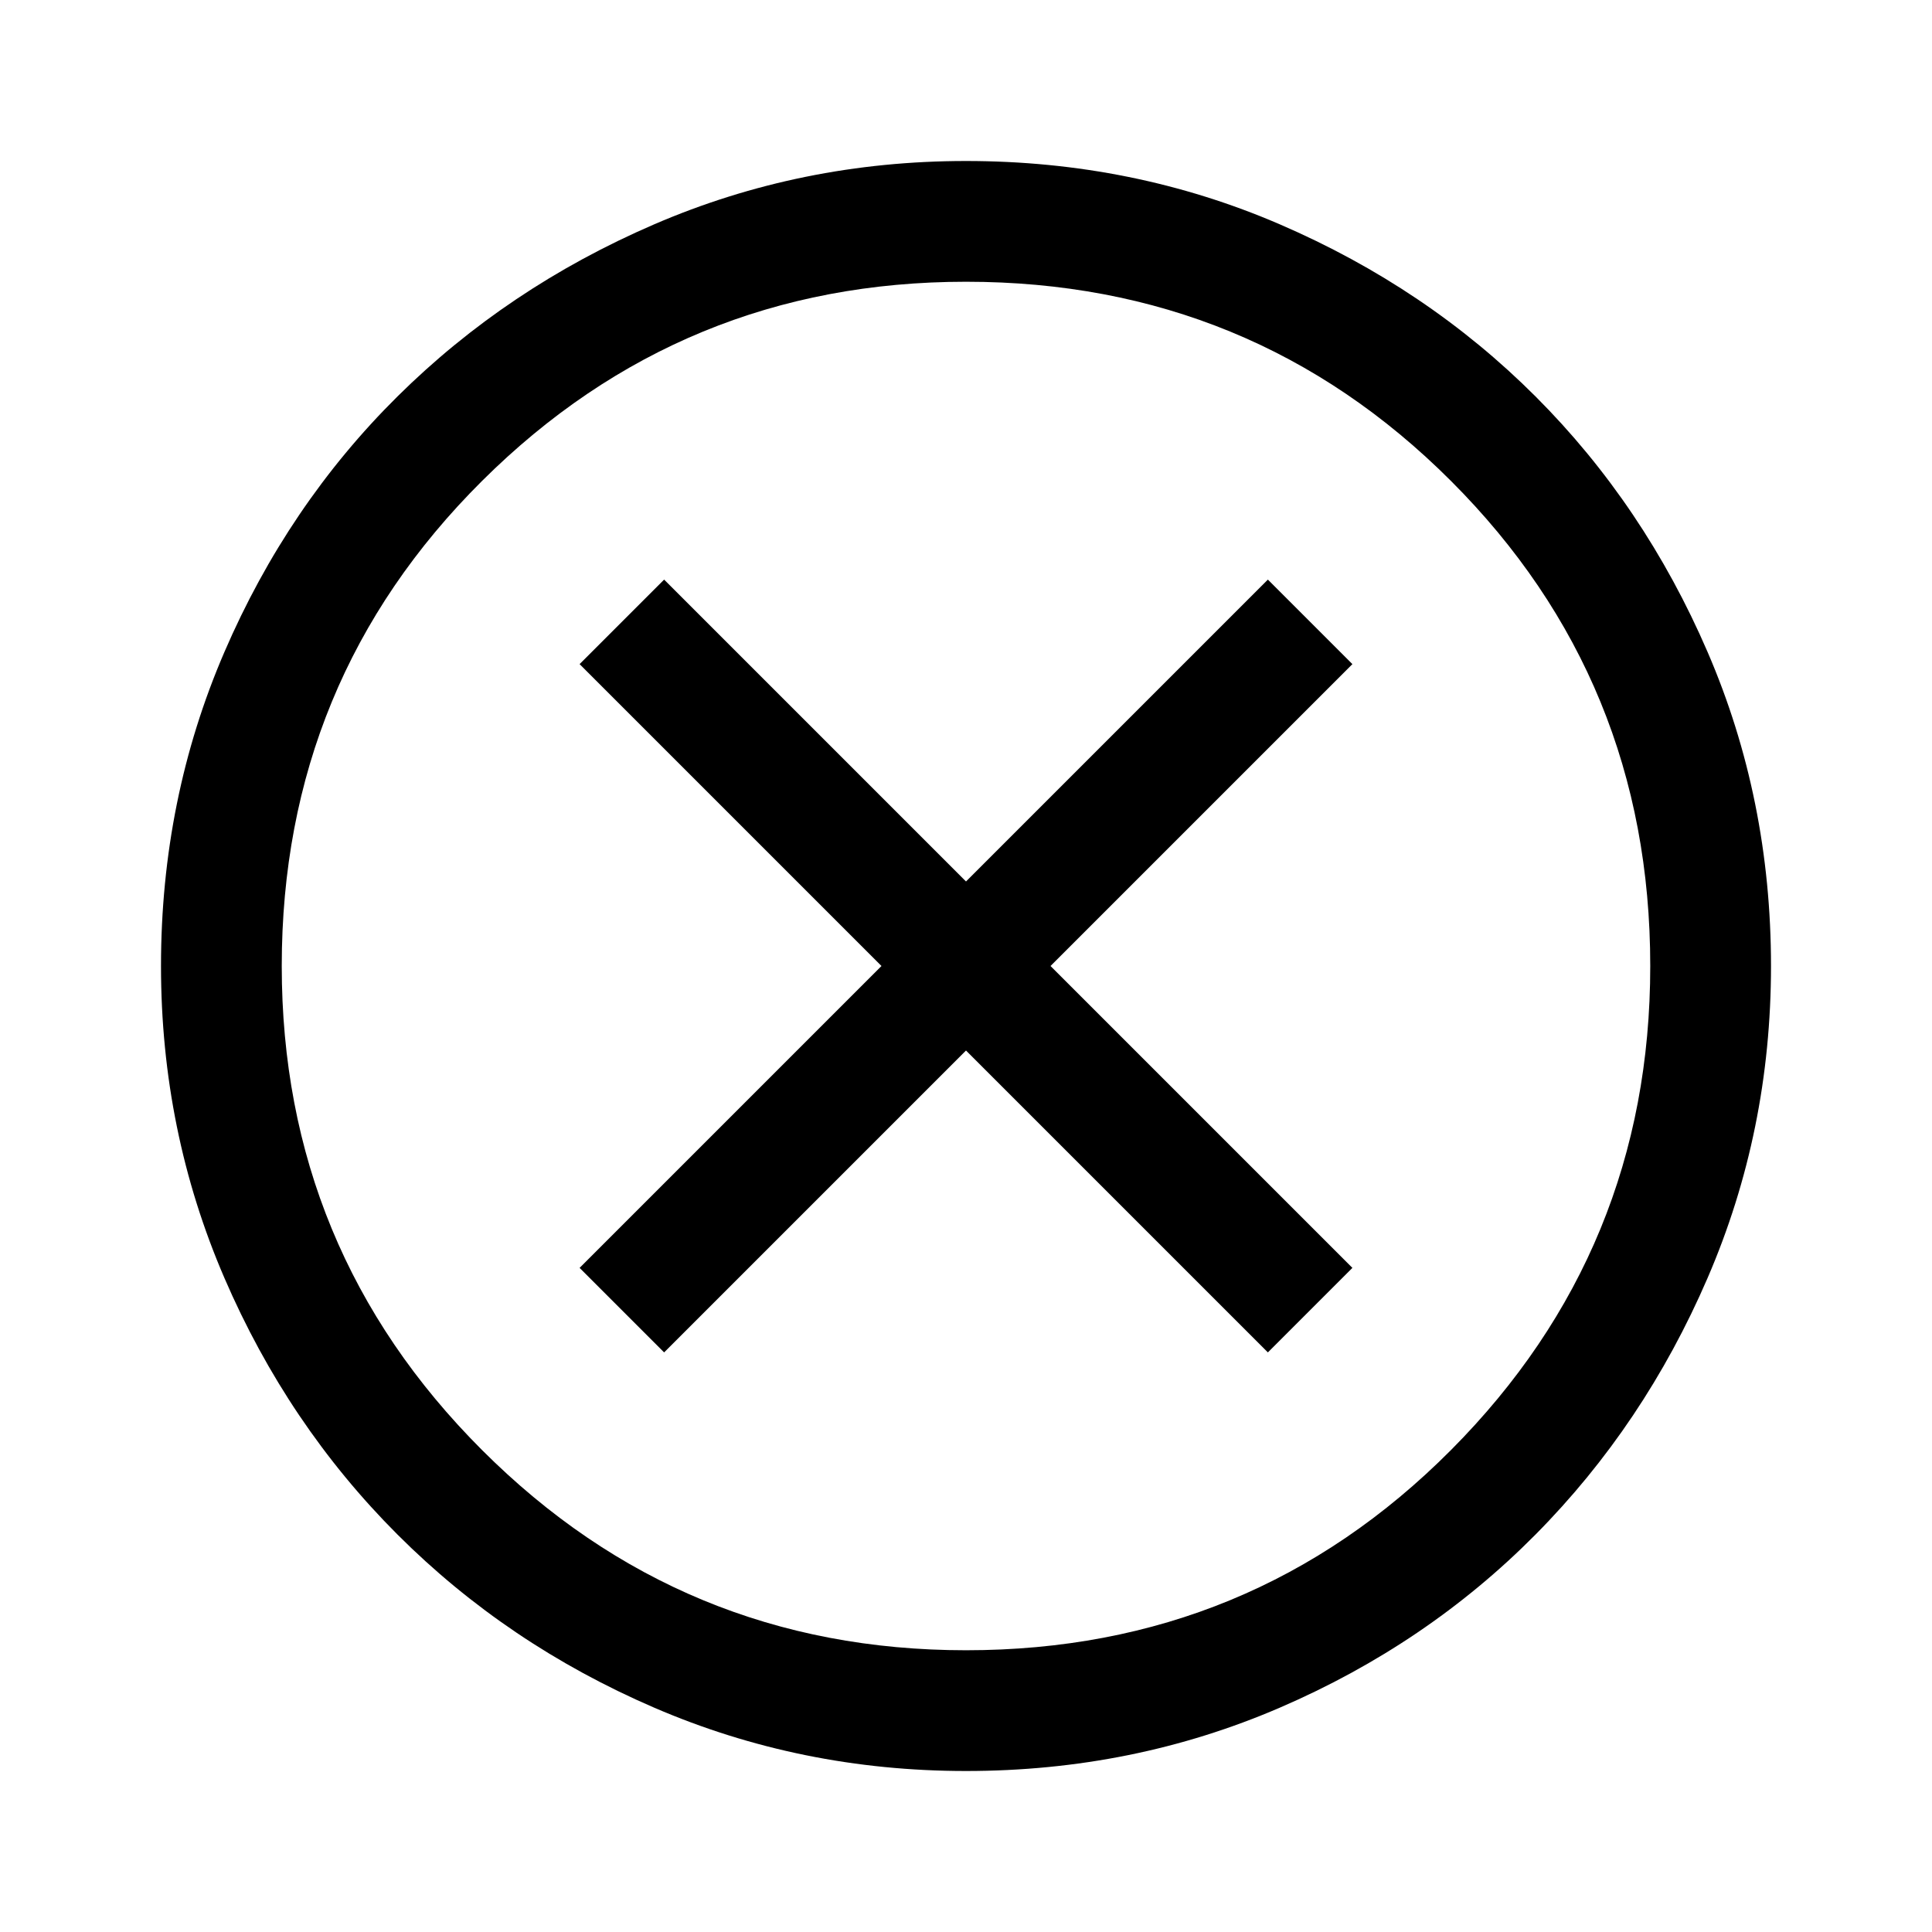
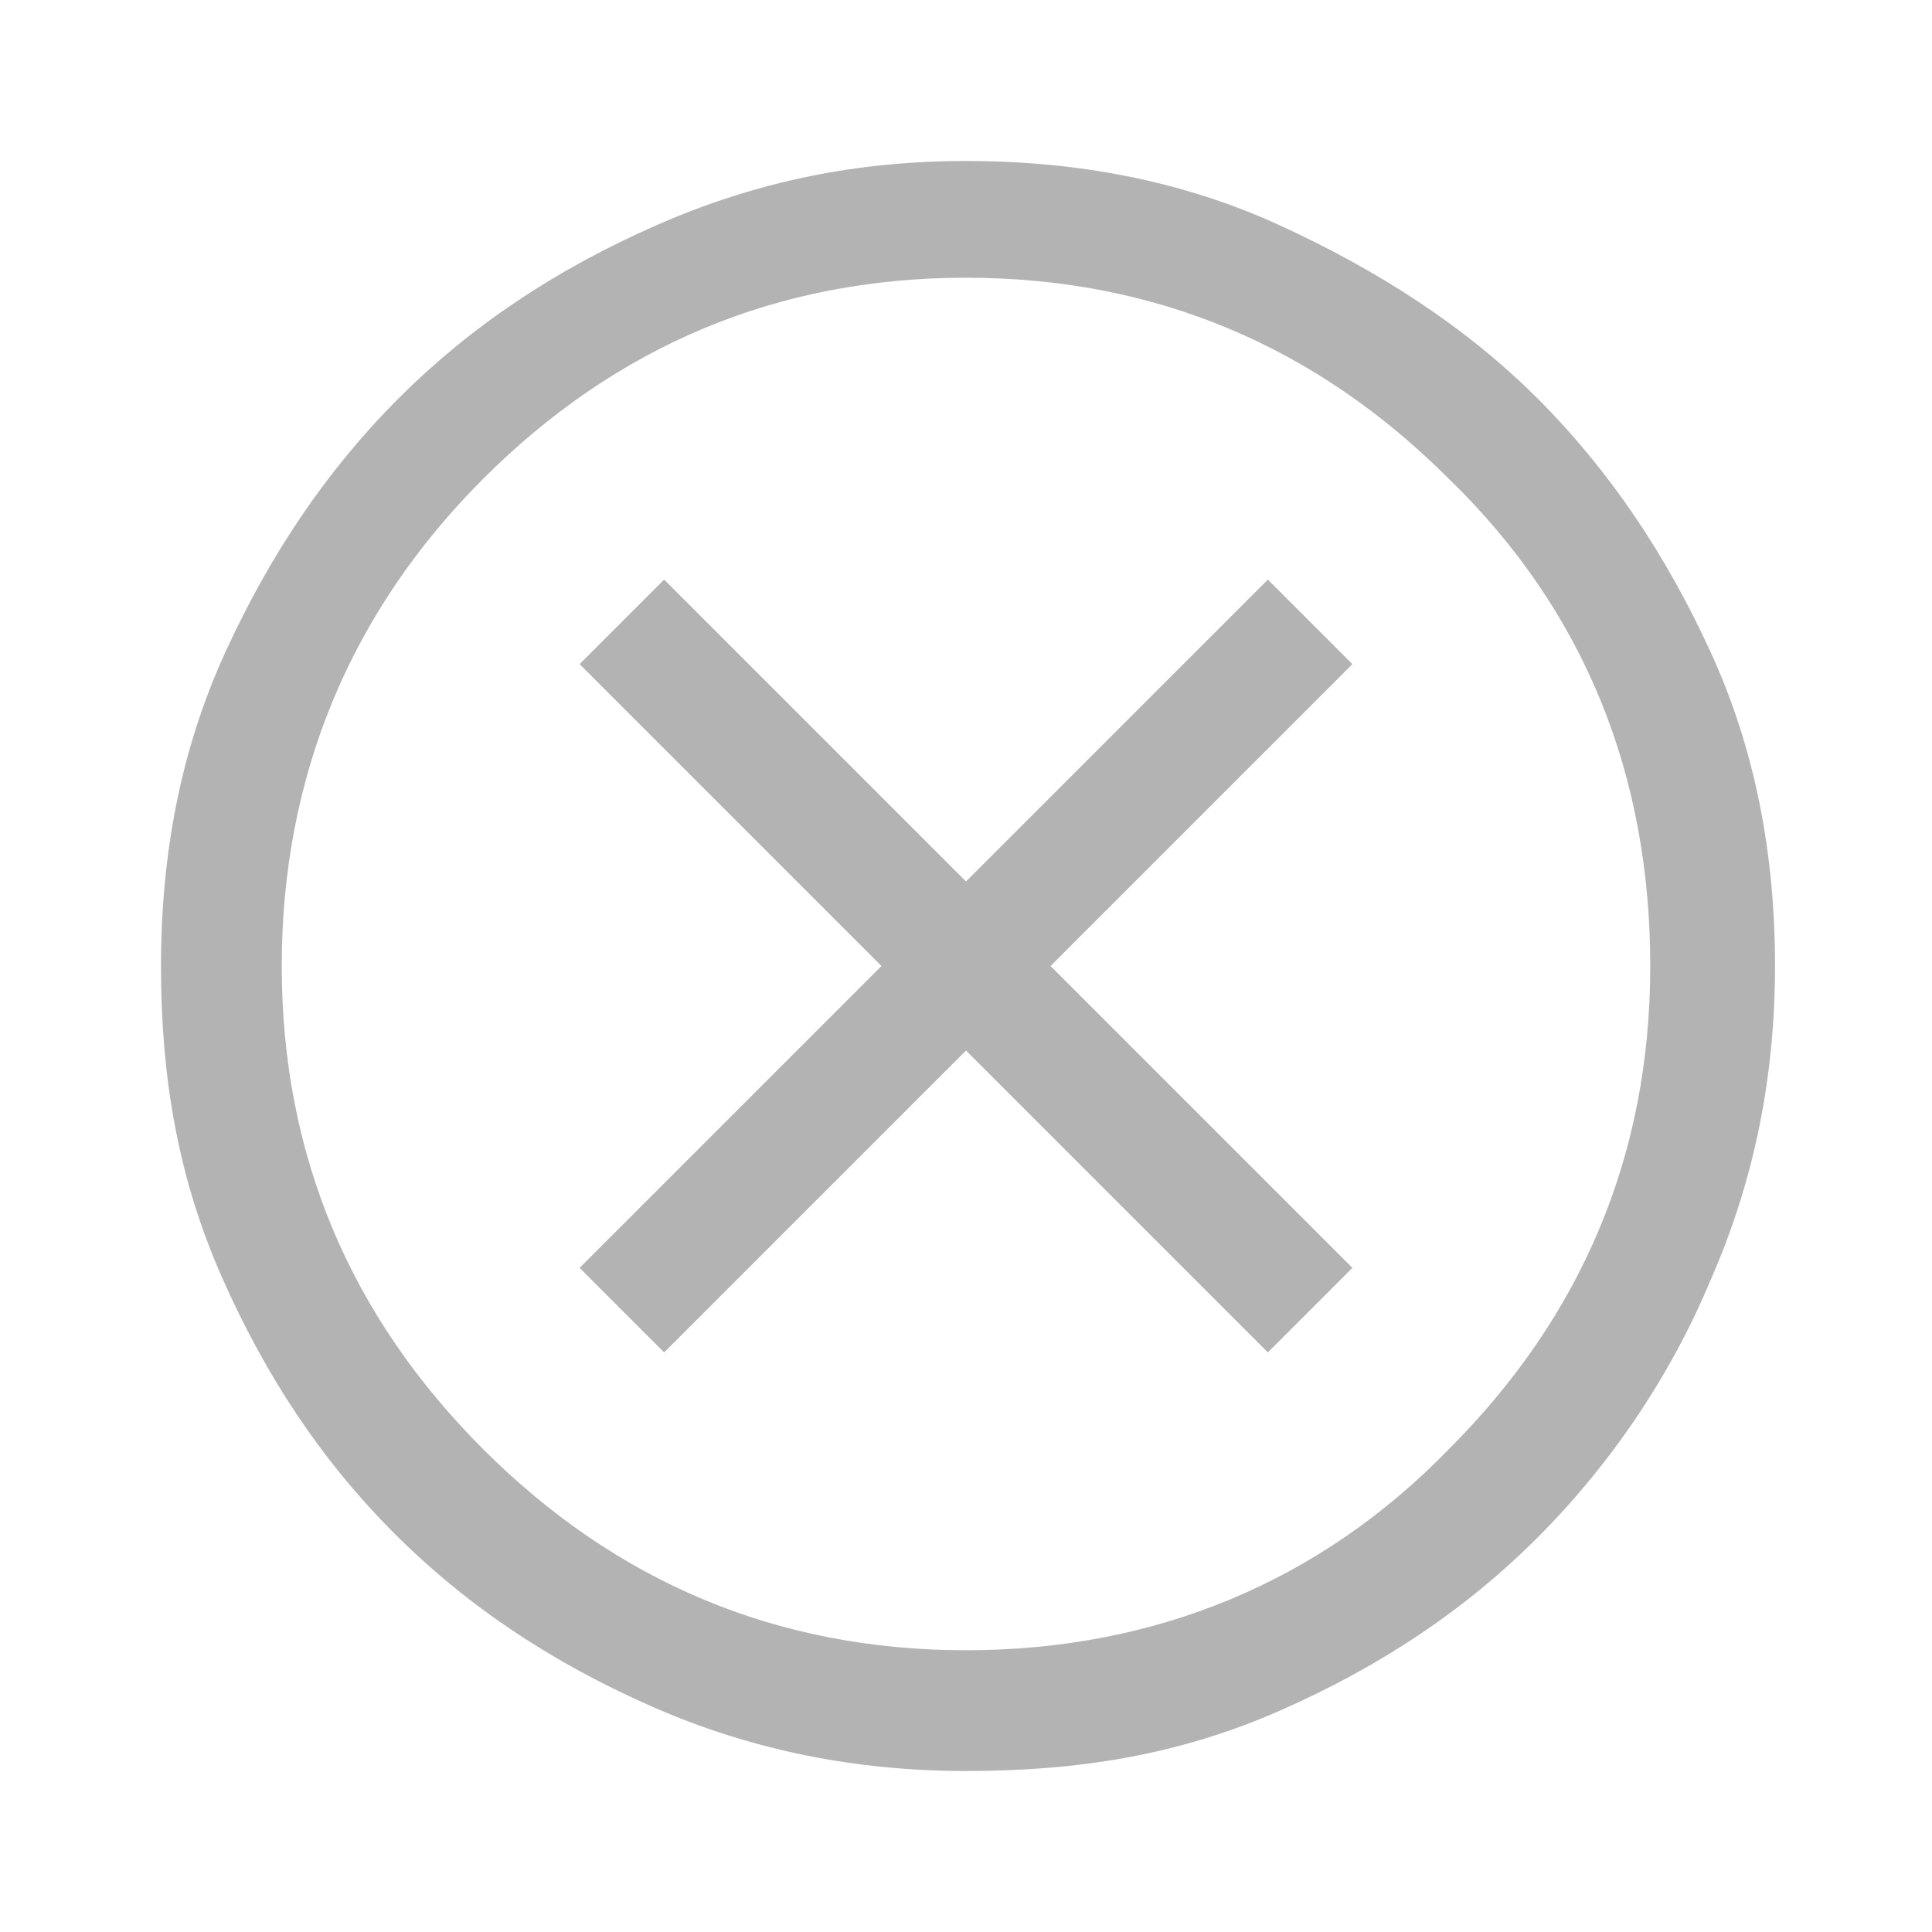
- <svg xmlns="http://www.w3.org/2000/svg" height="48" viewBox="0 -960 960 960" width="48">
-   <path d="m330-288 150-150 150 150 42-42-150-150 150-150-42-42-150 150-150-150-42 42 150 150-150 150 42 42ZM480-80q-82 0-155-31.5t-127.5-86Q143-252 111.5-325T80-480q0-83 31.5-156t86-127Q252-817 325-848.5T480-880q83 0 156 31.5T763-763q54 54 85.5 127T880-480q0 82-31.5 155T763-197.5q-54 54.5-127 86T480-80Zm0-60q142 0 241-99.5T820-480q0-142-99-241t-241-99q-141 0-240.5 99T140-480q0 141 99.5 240.5T480-140Zm0-340Z" />
+ <svg xmlns="http://www.w3.org/2000/svg" version="1.1" id="Layer_1" x="0px" y="0px" viewBox="0 0 48 48" style="enable-background:new 0 0 48 48;" xml:space="preserve">
+   <style type="text/css">
+ 	.st0{opacity:0.3;}
+ </style>
+   <path class="st0" d="M16.5,33.6l7.5-7.5l7.5,7.5l2.1-2.1L26.1,24l7.5-7.5l-2.1-2.1L24,21.9l-7.5-7.5l-2.1,2.1l7.5,7.5l-7.5,7.5  L16.5,33.6z M24,44c-2.7,0-5.3-0.5-7.8-1.6s-4.6-2.5-6.4-4.3s-3.2-3.9-4.3-6.4S4,26.7,4,24c0-2.8,0.5-5.4,1.6-7.8s2.5-4.5,4.3-6.3  s3.9-3.2,6.4-4.3S21.3,4,24,4c2.8,0,5.4,0.5,7.8,1.6s4.6,2.5,6.4,4.3s3.2,3.9,4.3,6.3c1.1,2.4,1.6,5,1.6,7.8c0,2.7-0.5,5.3-1.6,7.8  c-1,2.4-2.5,4.6-4.3,6.4s-3.9,3.2-6.4,4.3S26.8,44,24,44z M24,41c4.7,0,8.8-1.7,12-5c3.3-3.3,5-7.3,5-12c0-4.7-1.6-8.8-5-12.1  c-3.3-3.3-7.3-5-12-5c-4.7,0-8.7,1.7-12,5S7,19.3,7,24c0,4.7,1.7,8.7,5,12C15.3,39.3,19.3,41,24,41z" />
</svg>
